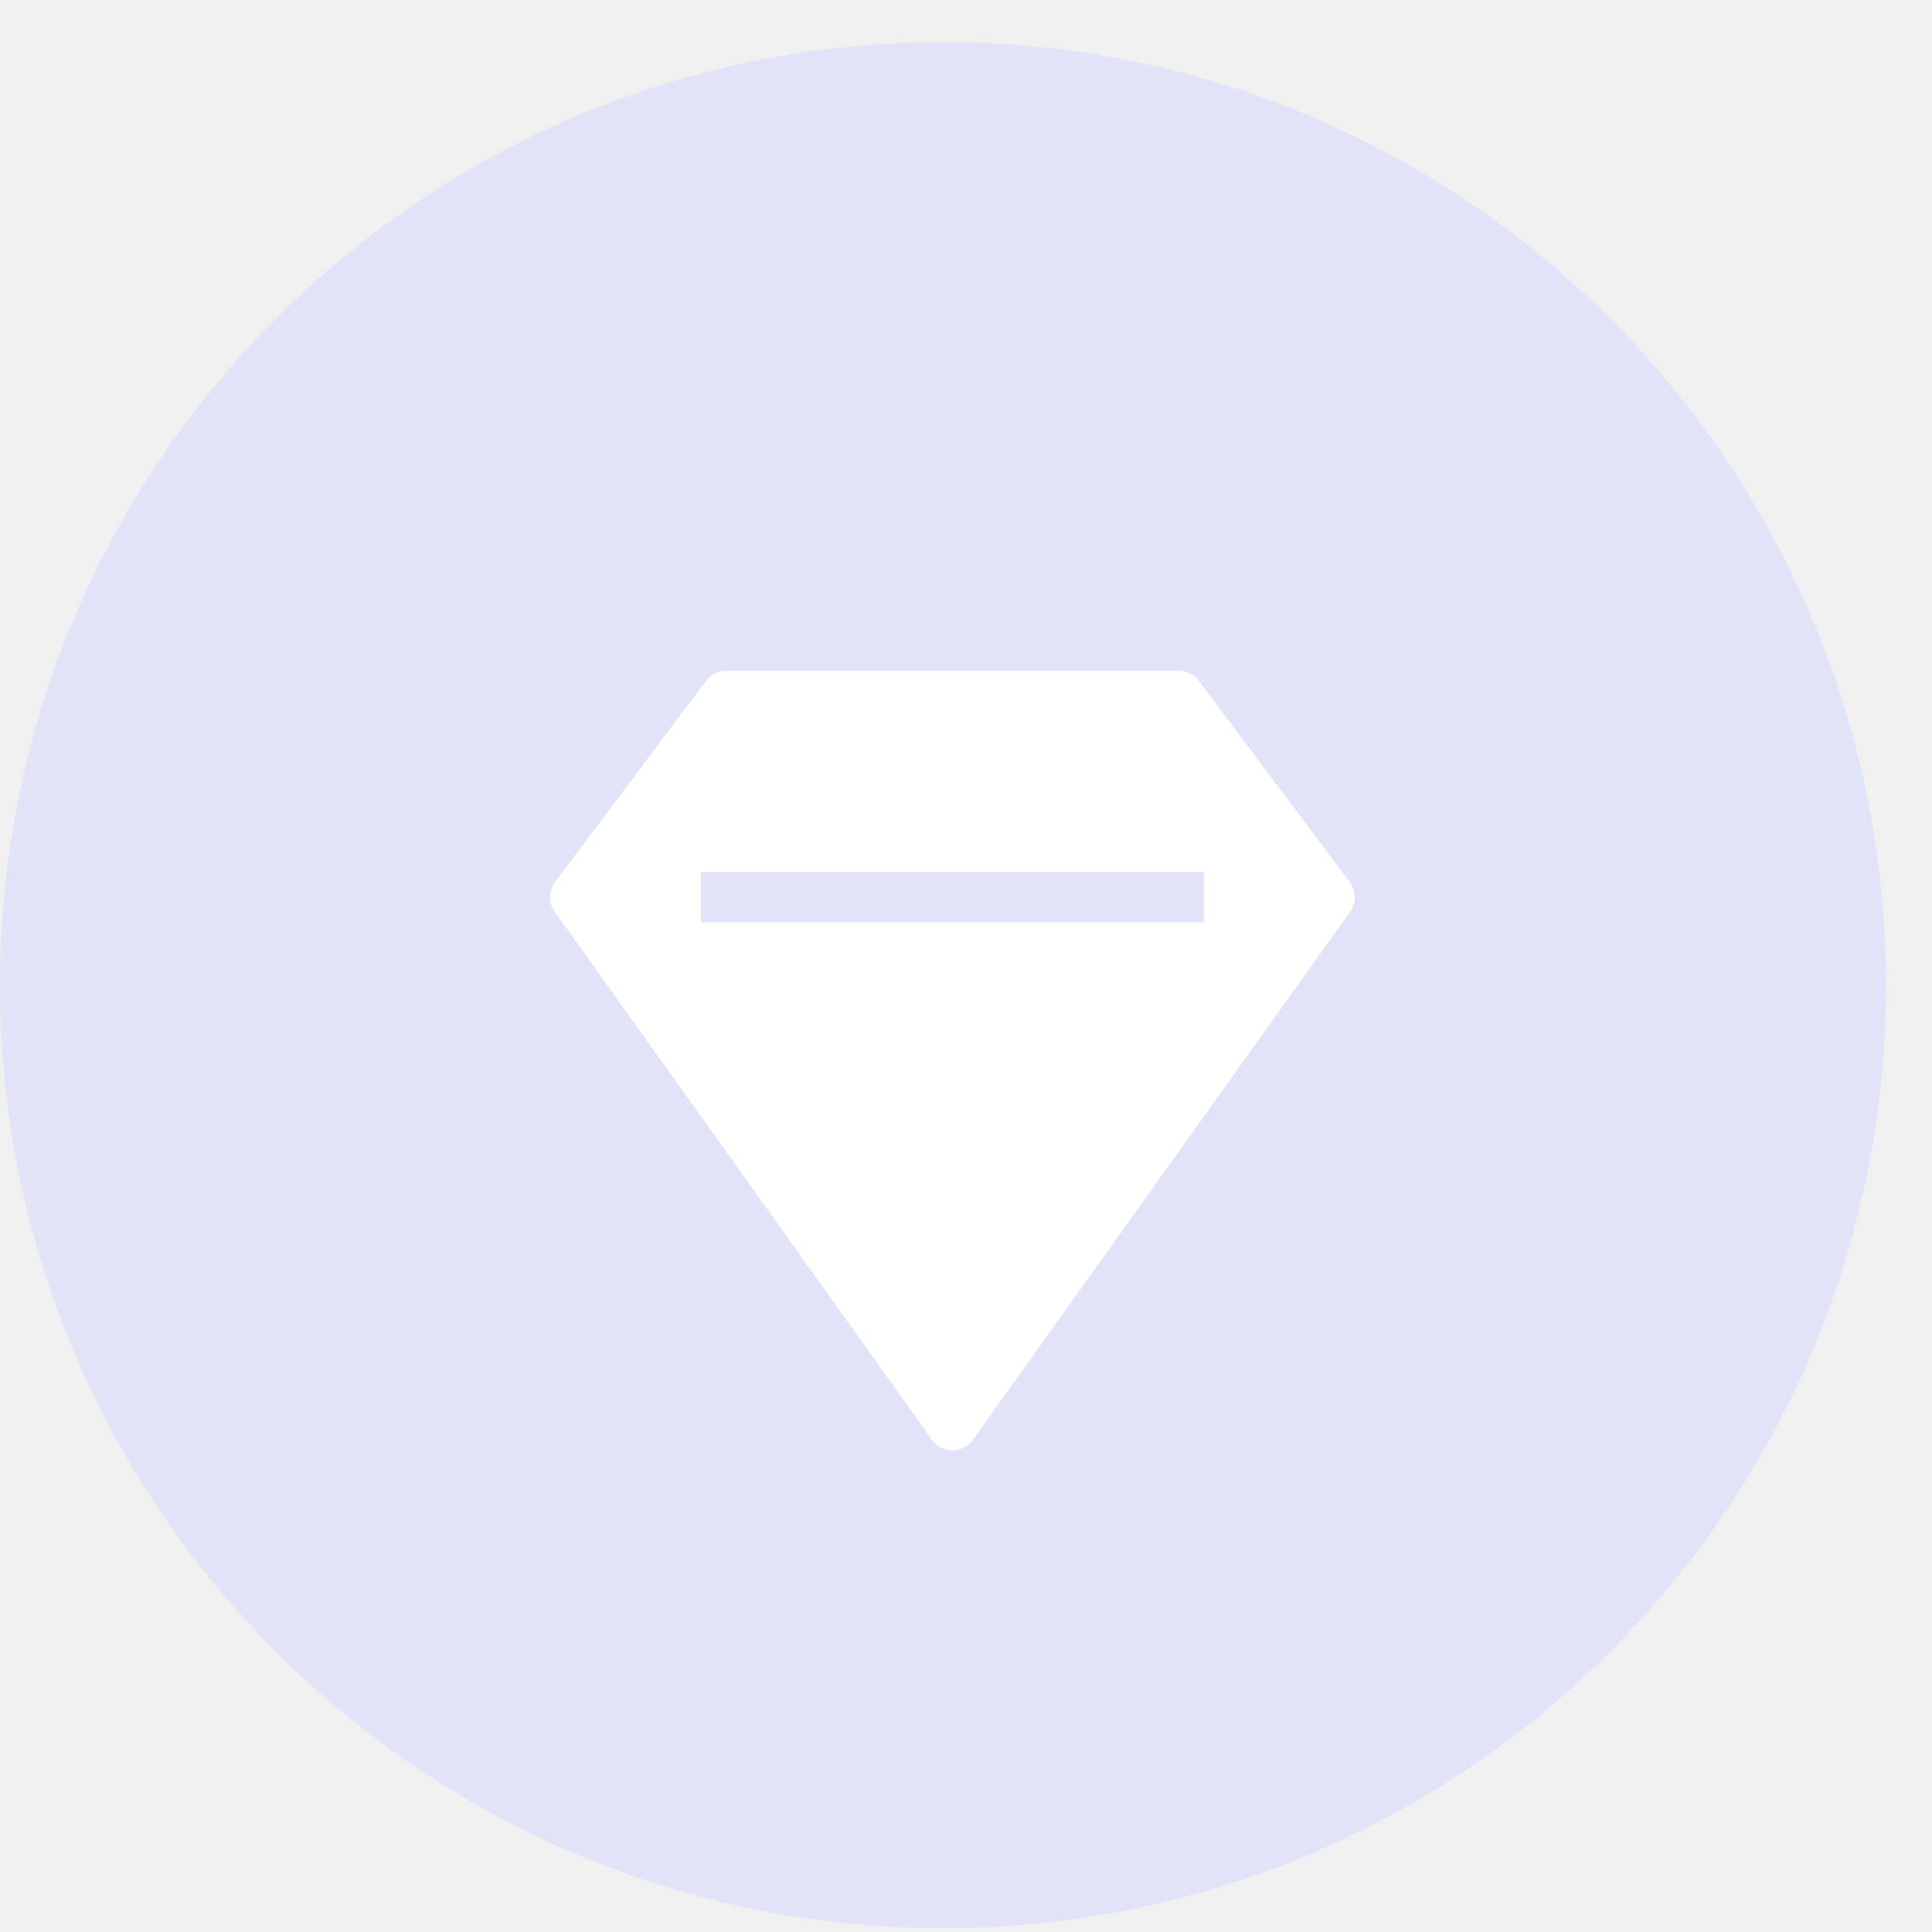
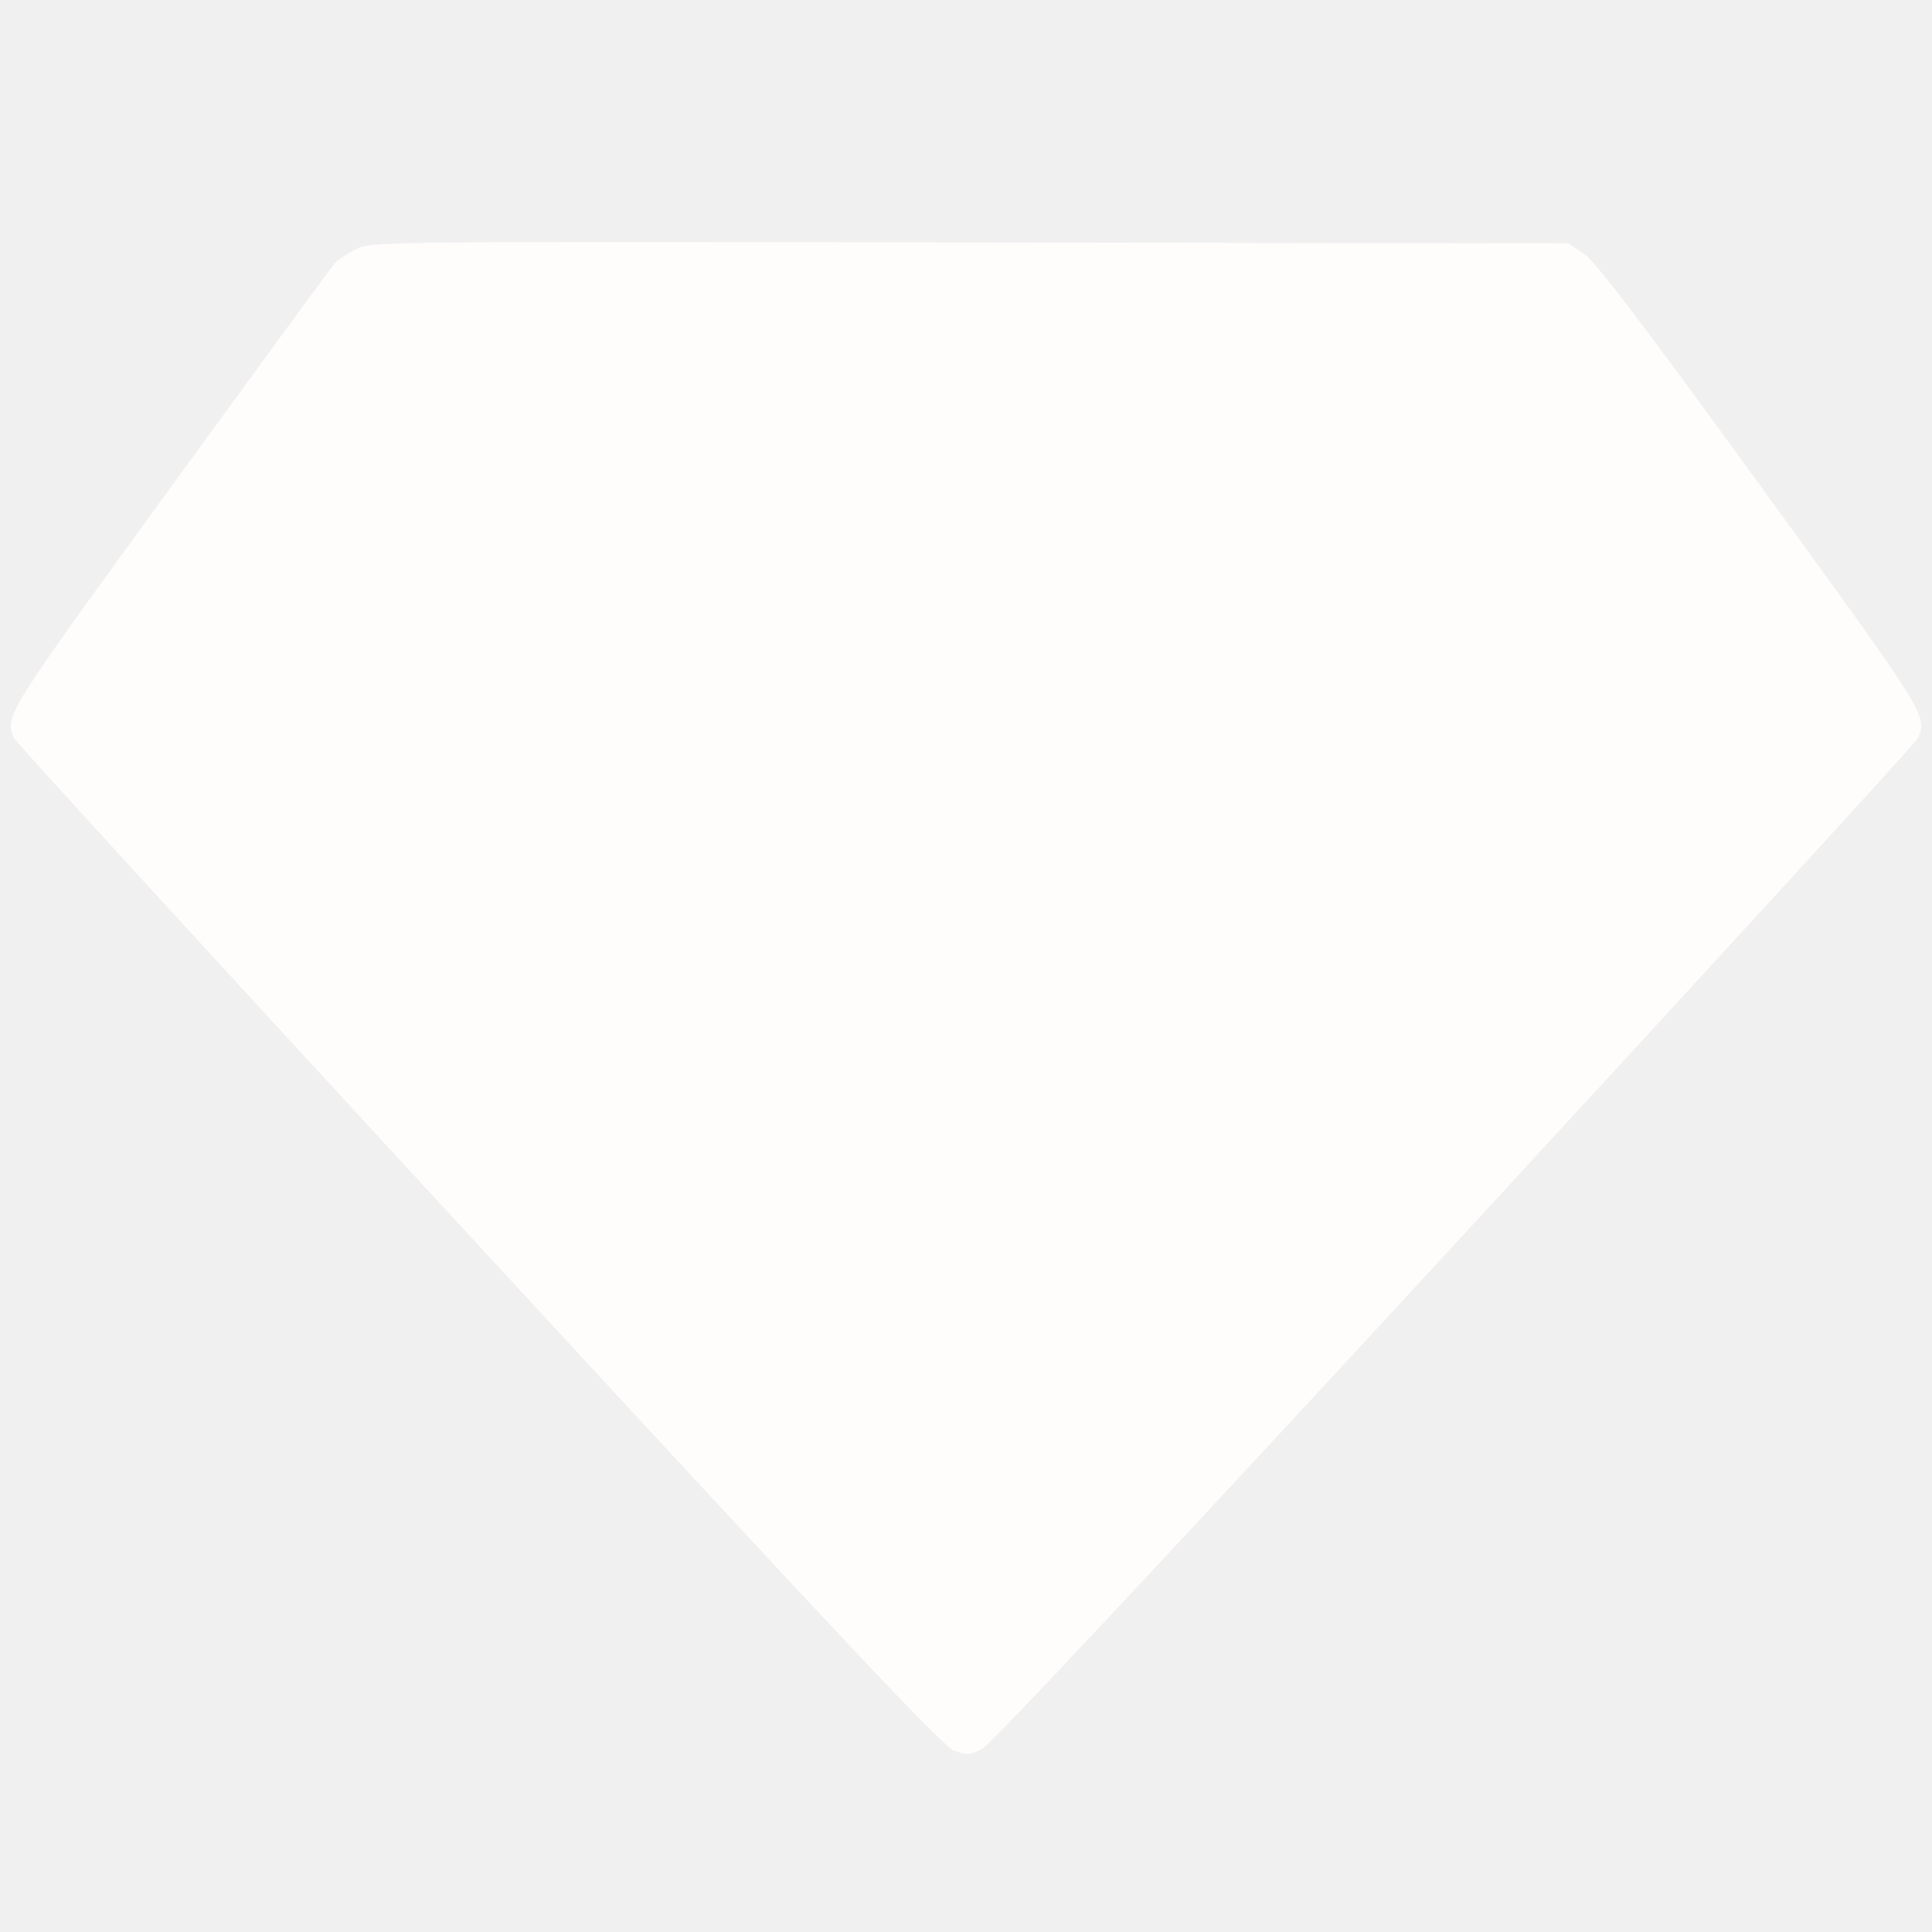
- <svg xmlns="http://www.w3.org/2000/svg" width="28" height="28" viewBox="0 0 28 28" fill="none">
-   <g id="Icon in Circle">
-     <path id="Oval" fill-rule="evenodd" clip-rule="evenodd" d="M13.667 27.944C21.215 27.944 27.333 21.826 27.333 14.278C27.333 6.73 21.215 0.611 13.667 0.611C6.119 0.611 0 6.73 0 14.278C0 21.826 6.119 27.944 13.667 27.944Z" fill="#D2D9FF" fill-opacity="0.5" />
-     <g id="comment">
-       <path id="Shape" fill-rule="evenodd" clip-rule="evenodd" d="M19.562 12.784L17.375 9.868C17.306 9.776 17.198 9.722 17.083 9.722H10.523C10.409 9.722 10.301 9.776 10.232 9.868L8.045 12.784C7.95 12.911 7.948 13.085 8.04 13.214L13.507 20.867C13.575 20.963 13.686 21.02 13.803 21.02C13.921 21.02 14.031 20.963 14.1 20.867L19.567 13.214C19.659 13.085 19.657 12.911 19.562 12.784ZM17.448 13.367H10.159V12.638H17.448V13.367Z" fill="white" />
-     </g>
-   </g>
+ <svg xmlns="http://www.w3.org/2000/svg" width="512" height="512" viewBox="0 0 512 512" version="1.1">
+   <path d="M 94.359 66.046 C 92.082 67.176, 89.531 68.866, 88.690 69.800 C 87.849 70.735, 68.225 97.545, 45.081 129.378 C 1.372 189.495, 1.349 189.533, 3.658 195.552 C 4.020 196.495, 59.380 256.944, 126.679 329.883 C 226.057 437.589, 249.758 462.765, 252.855 463.912 C 256.311 465.192, 257.010 465.145, 260.332 463.412 C 262.695 462.179, 307.284 414.564, 385.840 329.385 C 452.853 256.722, 507.979 196.497, 508.341 195.553 C 510.681 189.456, 510.749 189.565, 466.361 128.502 C 434.489 84.657, 422.702 69.169, 419.684 67.172 L 415.646 64.500 257.073 64.246 C 98.851 63.992, 98.491 63.996, 94.359 66.046" stroke="none" fill="#fffcfc" fill-rule="evenodd" />
+   <path d="" stroke="none" fill="#fcfcfc" fill-rule="evenodd" />
</svg>
